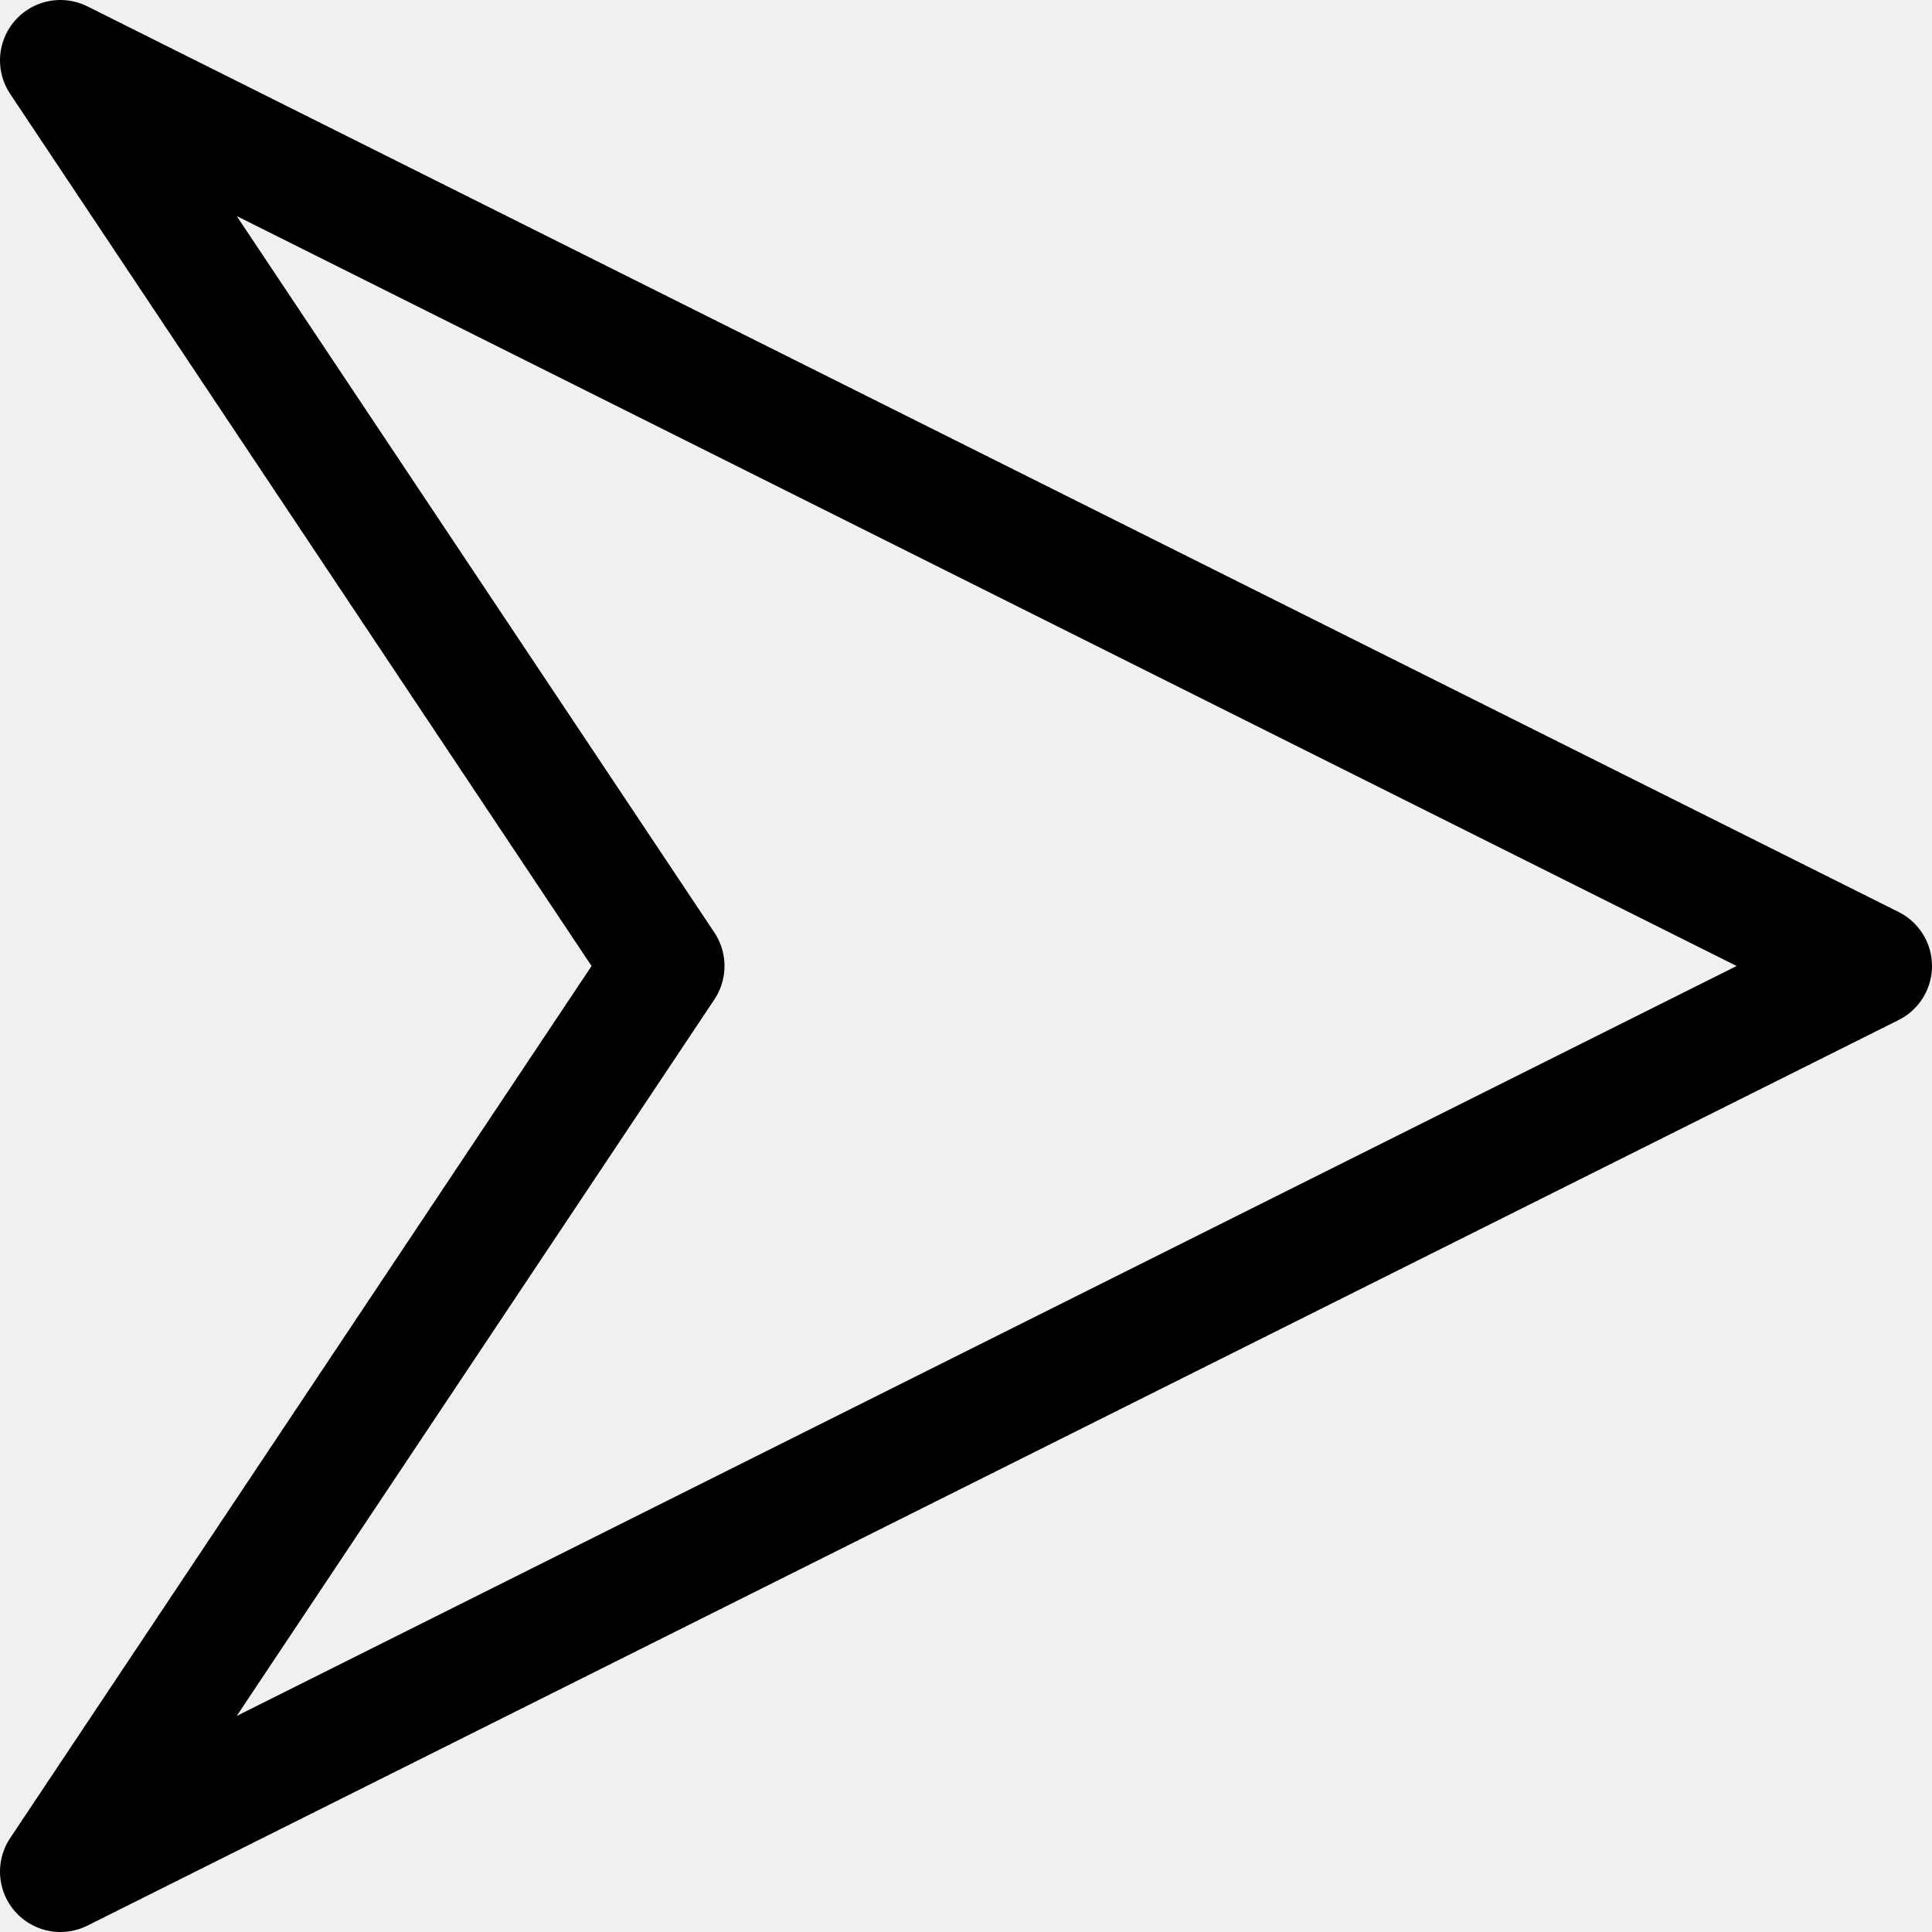
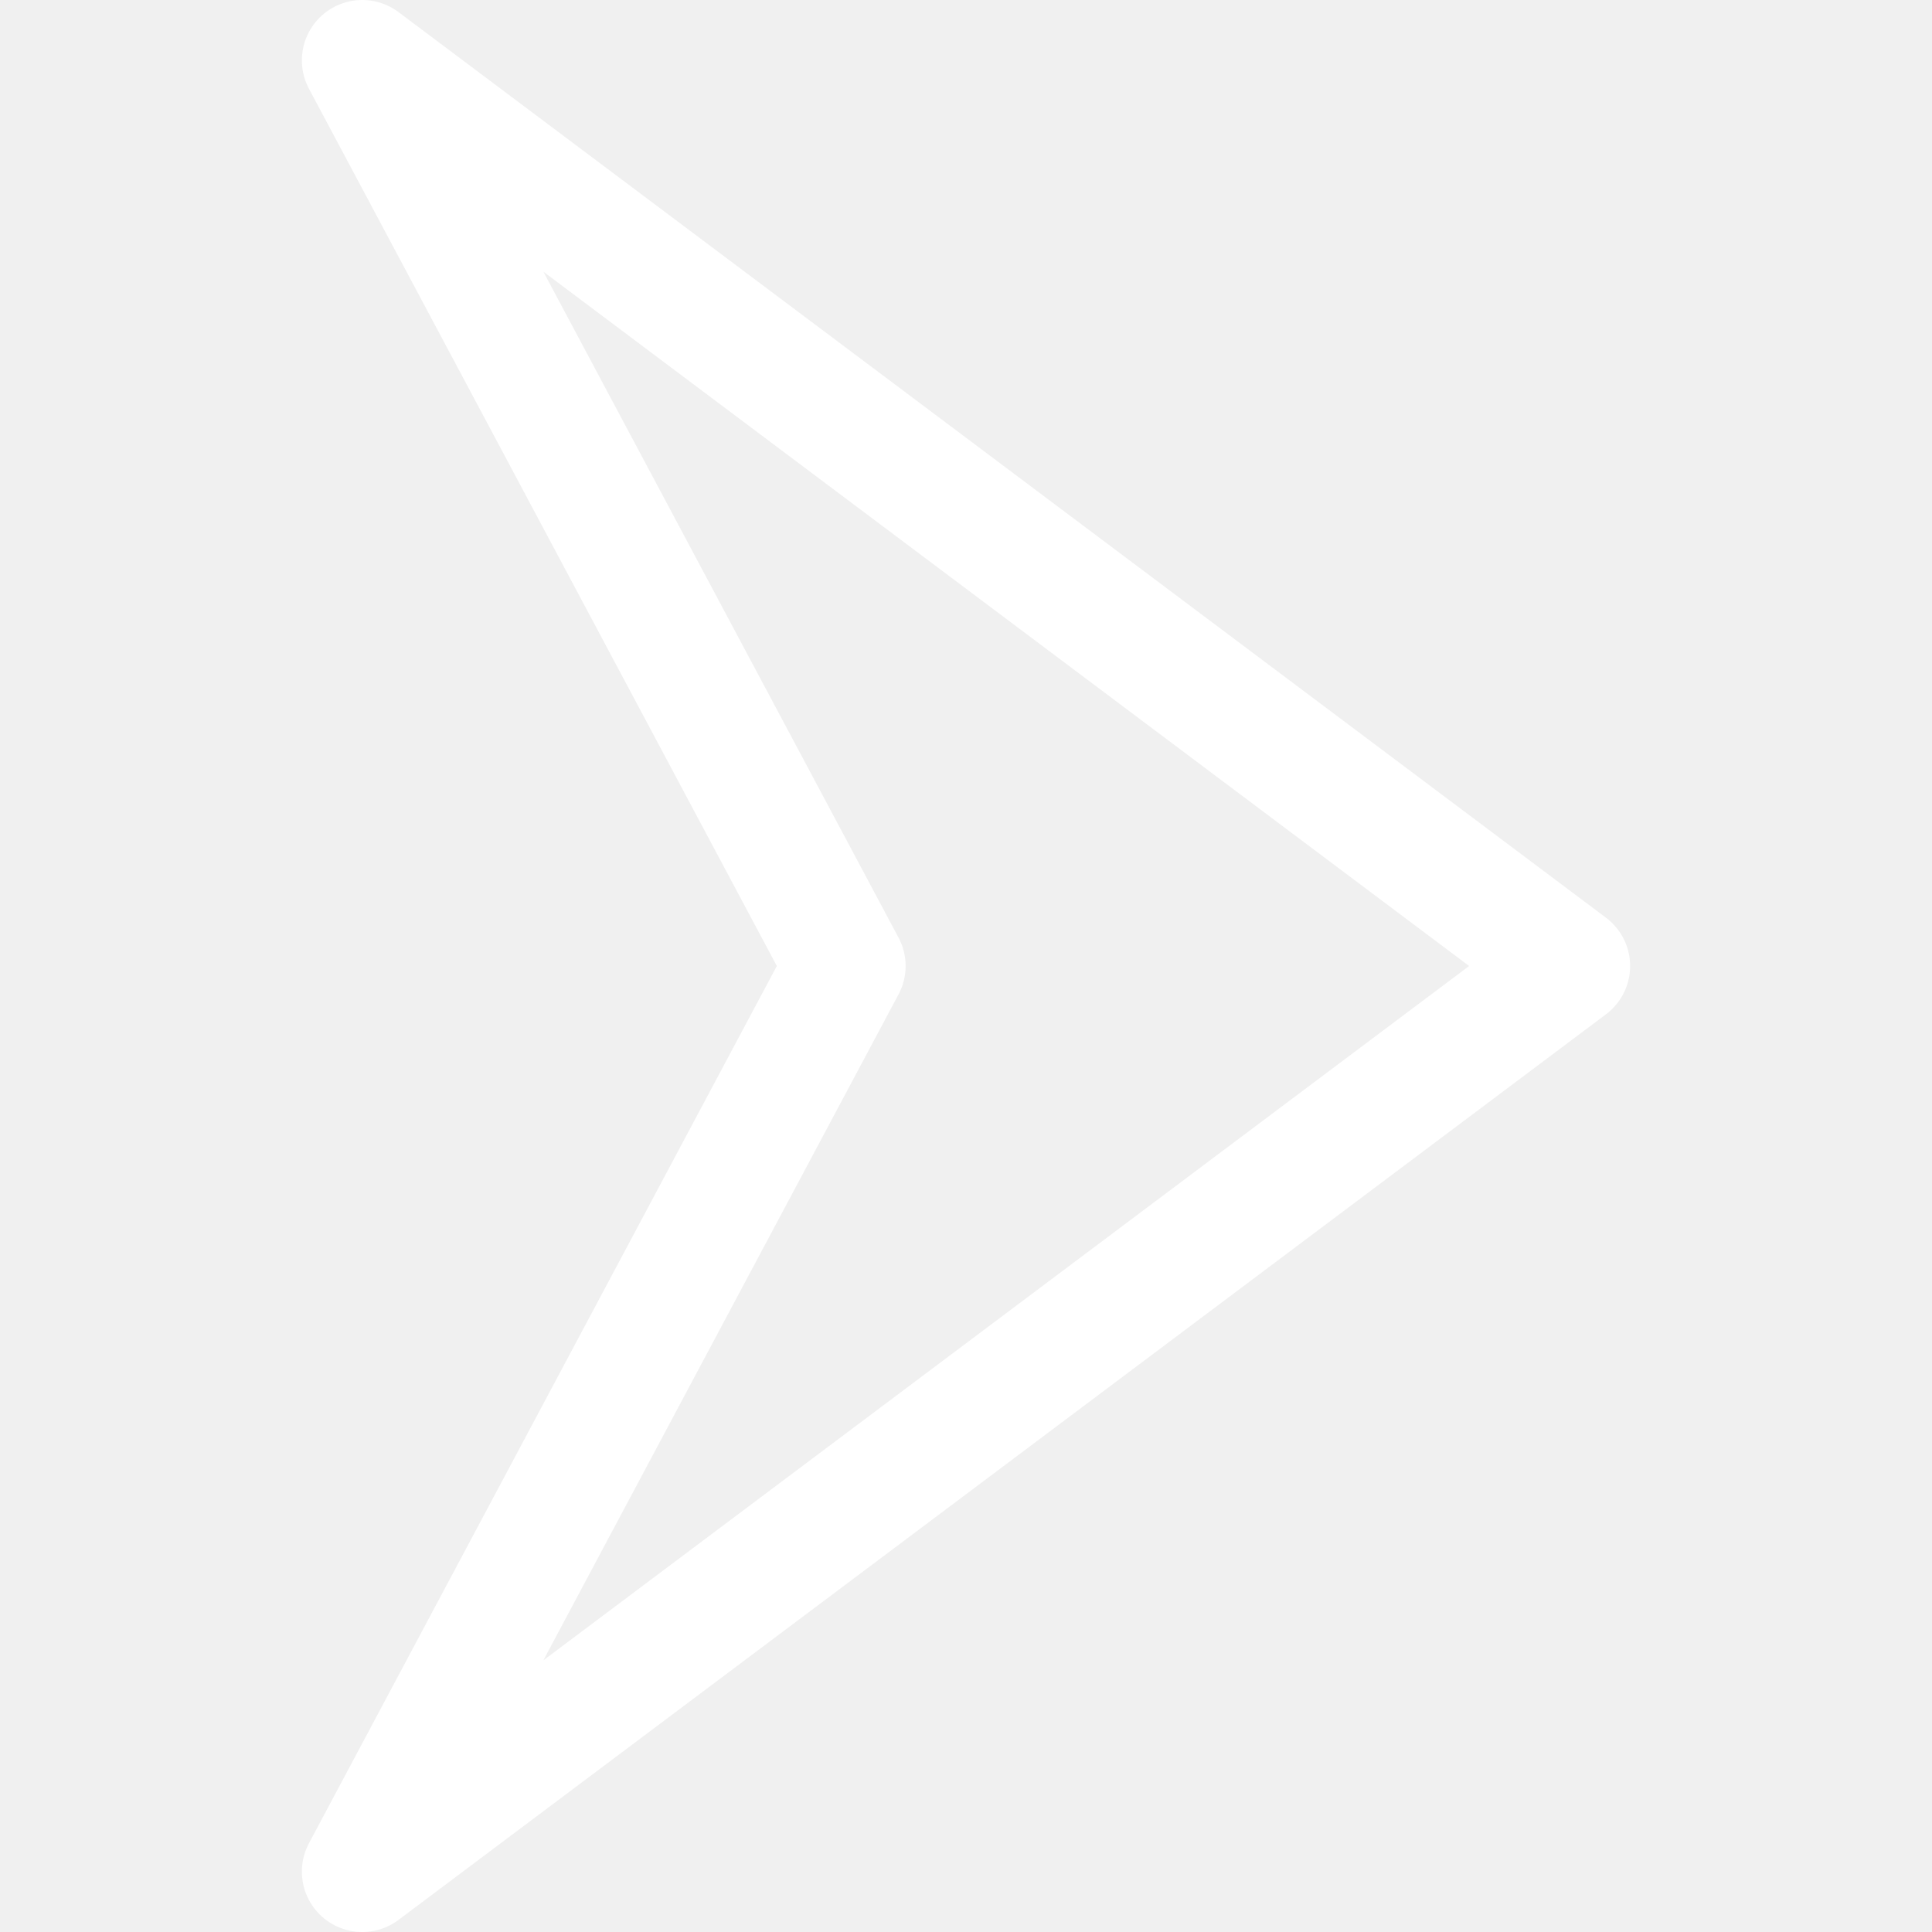
<svg xmlns="http://www.w3.org/2000/svg" viewBox="0 0 32 32">
  <g transform="translate(-169 -211.36)">
-     <path d="m170 212.36 30 15-30 15 10-15-10-15z" fill="none" stroke="#000" stroke-linecap="round" stroke-linejoin="round" stroke-width="2" />
+     <path d="m175 212.36 20 15 -20 15 8 -15 -8-15z" fill="none" stroke="#fff" stroke-linecap="round" stroke-linejoin="round" stroke-width="2" />
  </g>
</svg>
